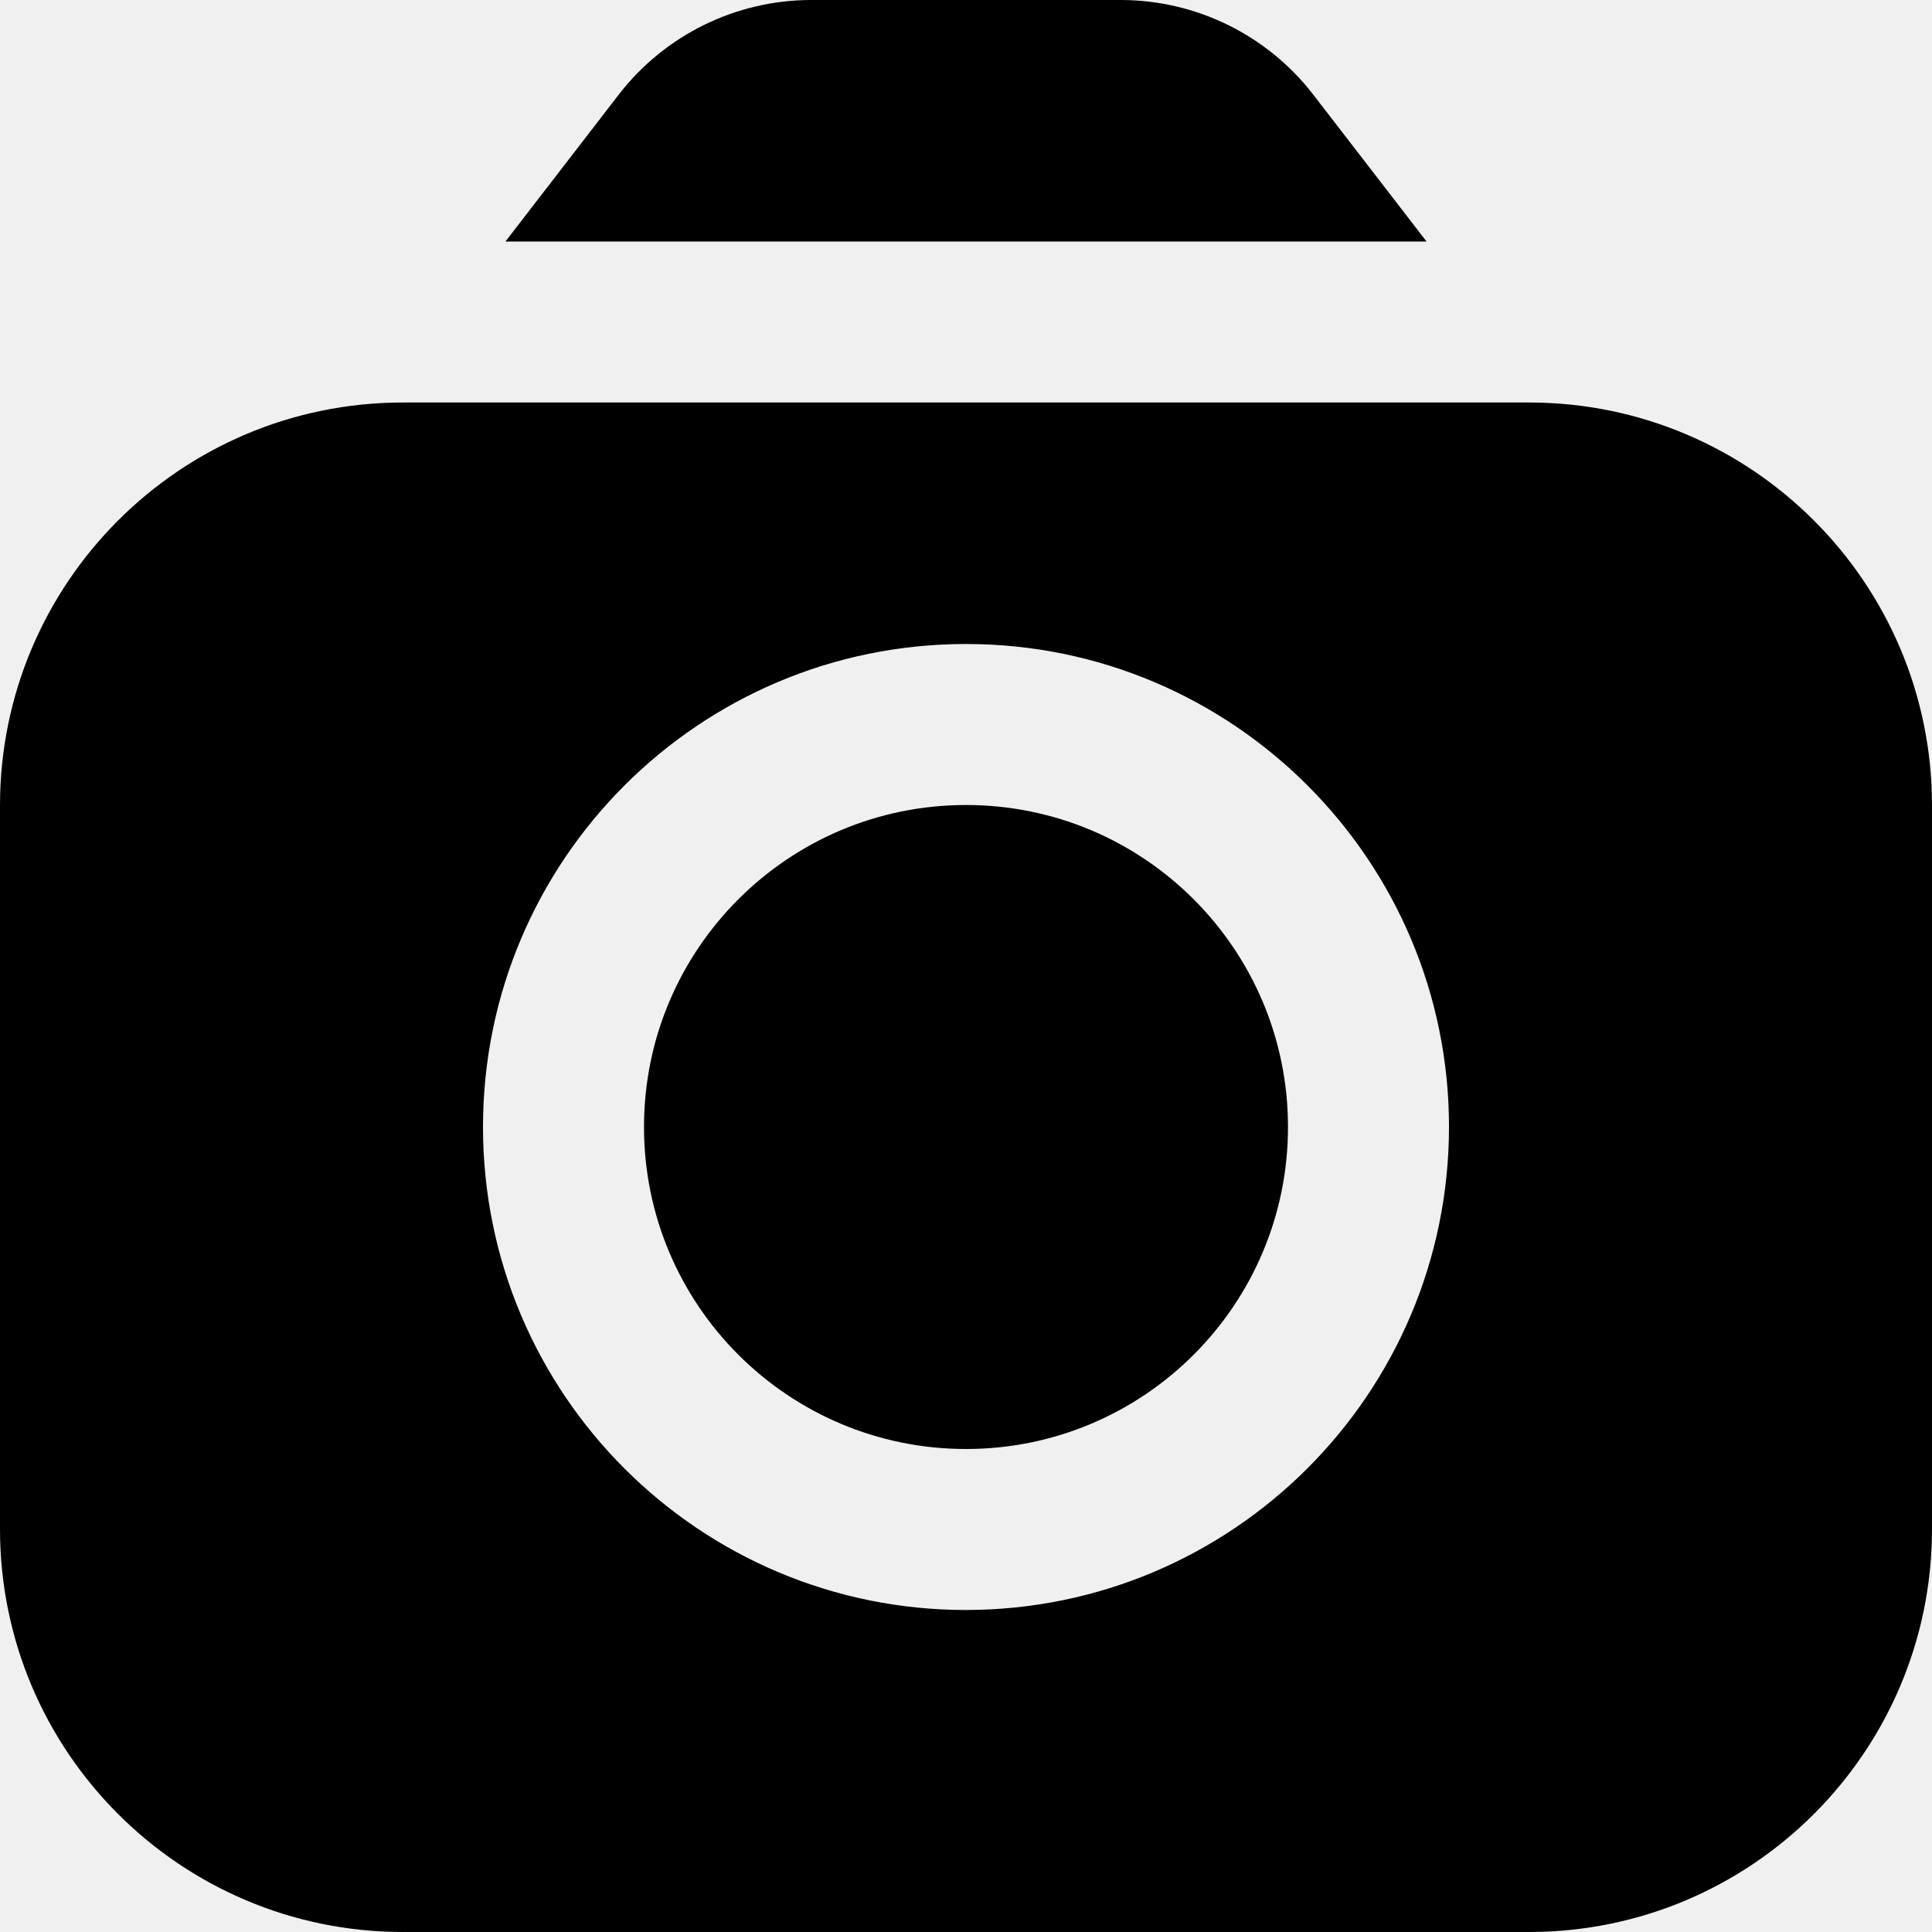
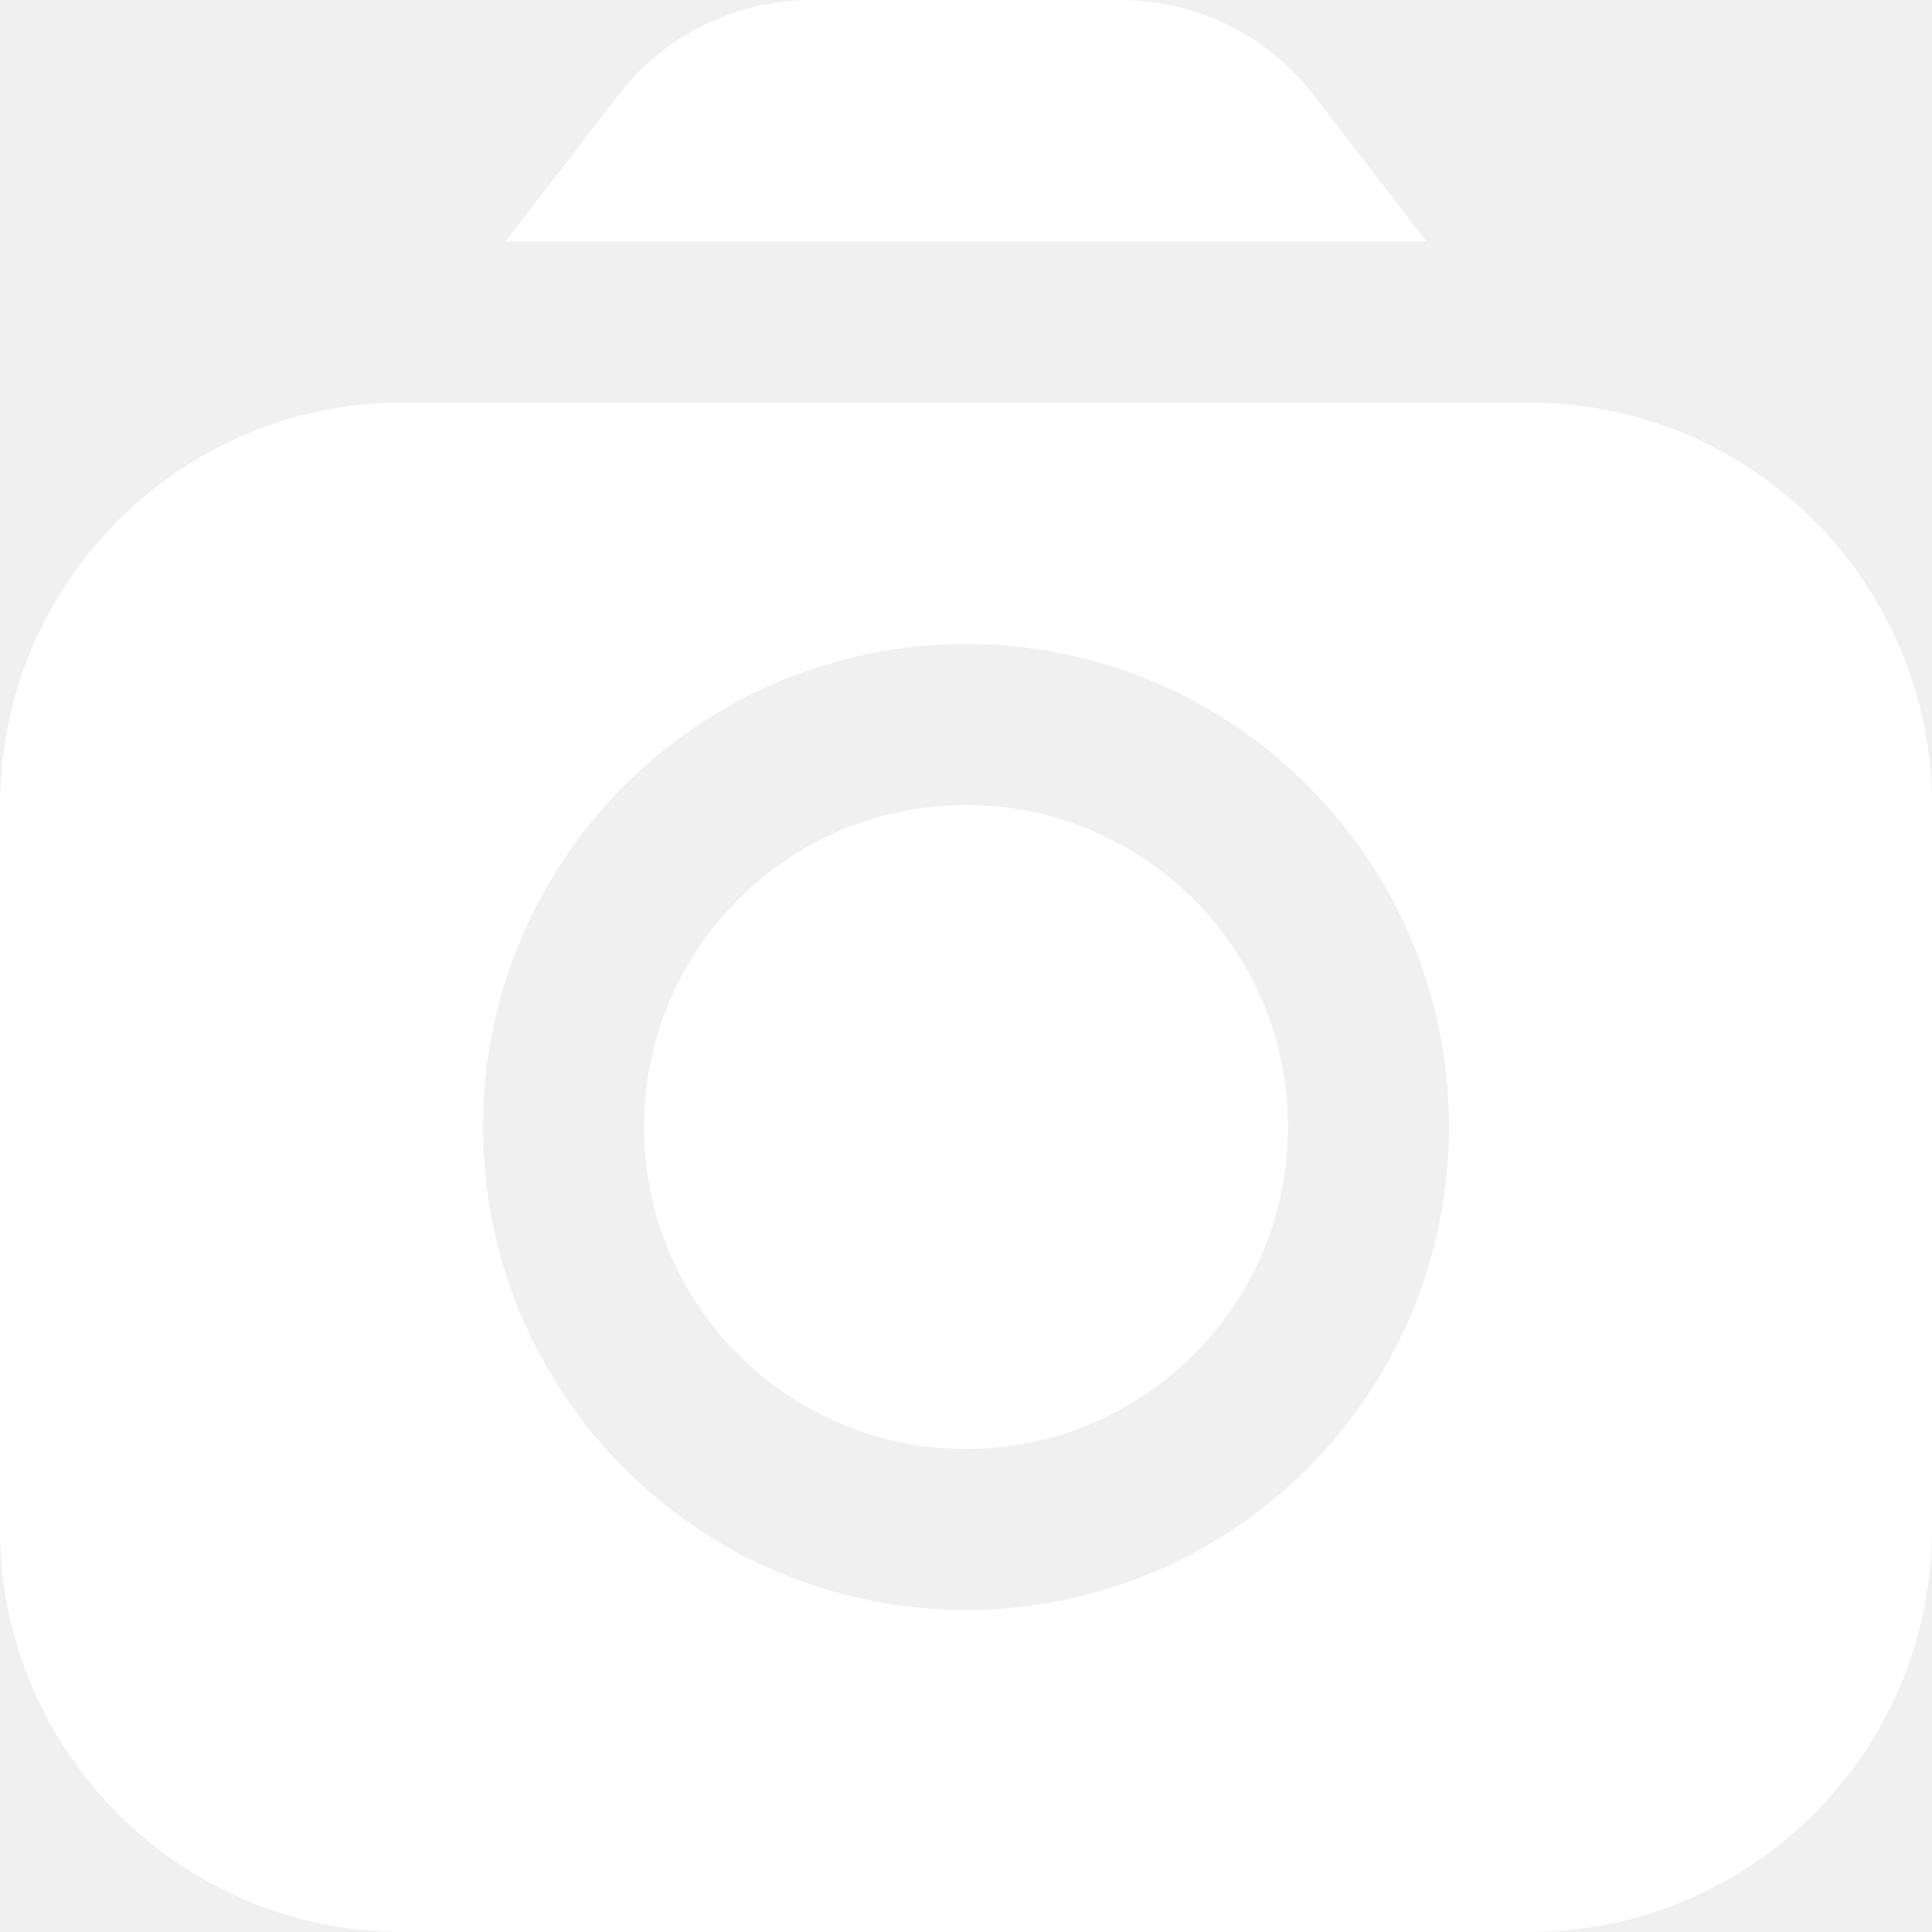
<svg xmlns="http://www.w3.org/2000/svg" id="Filled" viewBox="0 0 24 24" width="512" height="512">
-   <path d="M17.721,3,16.308,1.168A3.023,3.023,0,0,0,13.932,0H10.068A3.023,3.023,0,0,0,7.692,1.168L6.279,3Z" />
-   <circle cx="12" cy="14" r="4" />
-   <path d="M19,5H5a5.006,5.006,0,0,0-5,5v9a5.006,5.006,0,0,0,5,5H19a5.006,5.006,0,0,0,5-5V10A5.006,5.006,0,0,0,19,5ZM12,20a6,6,0,1,1,6-6A6.006,6.006,0,0,1,12,20Z" />
+   <path d="M17.721,3,16.308,1.168A3.023,3.023,0,0,0,13.932,0H10.068A3.023,3.023,0,0,0,7.692,1.168L6.279,3Z" fill="#fff" />
+   <circle cx="12" cy="14" r="4" fill="#fff" />
+   <path d="M19,5H5a5.006,5.006,0,0,0-5,5v9a5.006,5.006,0,0,0,5,5H19a5.006,5.006,0,0,0,5-5V10A5.006,5.006,0,0,0,19,5ZM12,20a6,6,0,1,1,6-6A6.006,6.006,0,0,1,12,20Z" fill="#fff" />
</svg>
